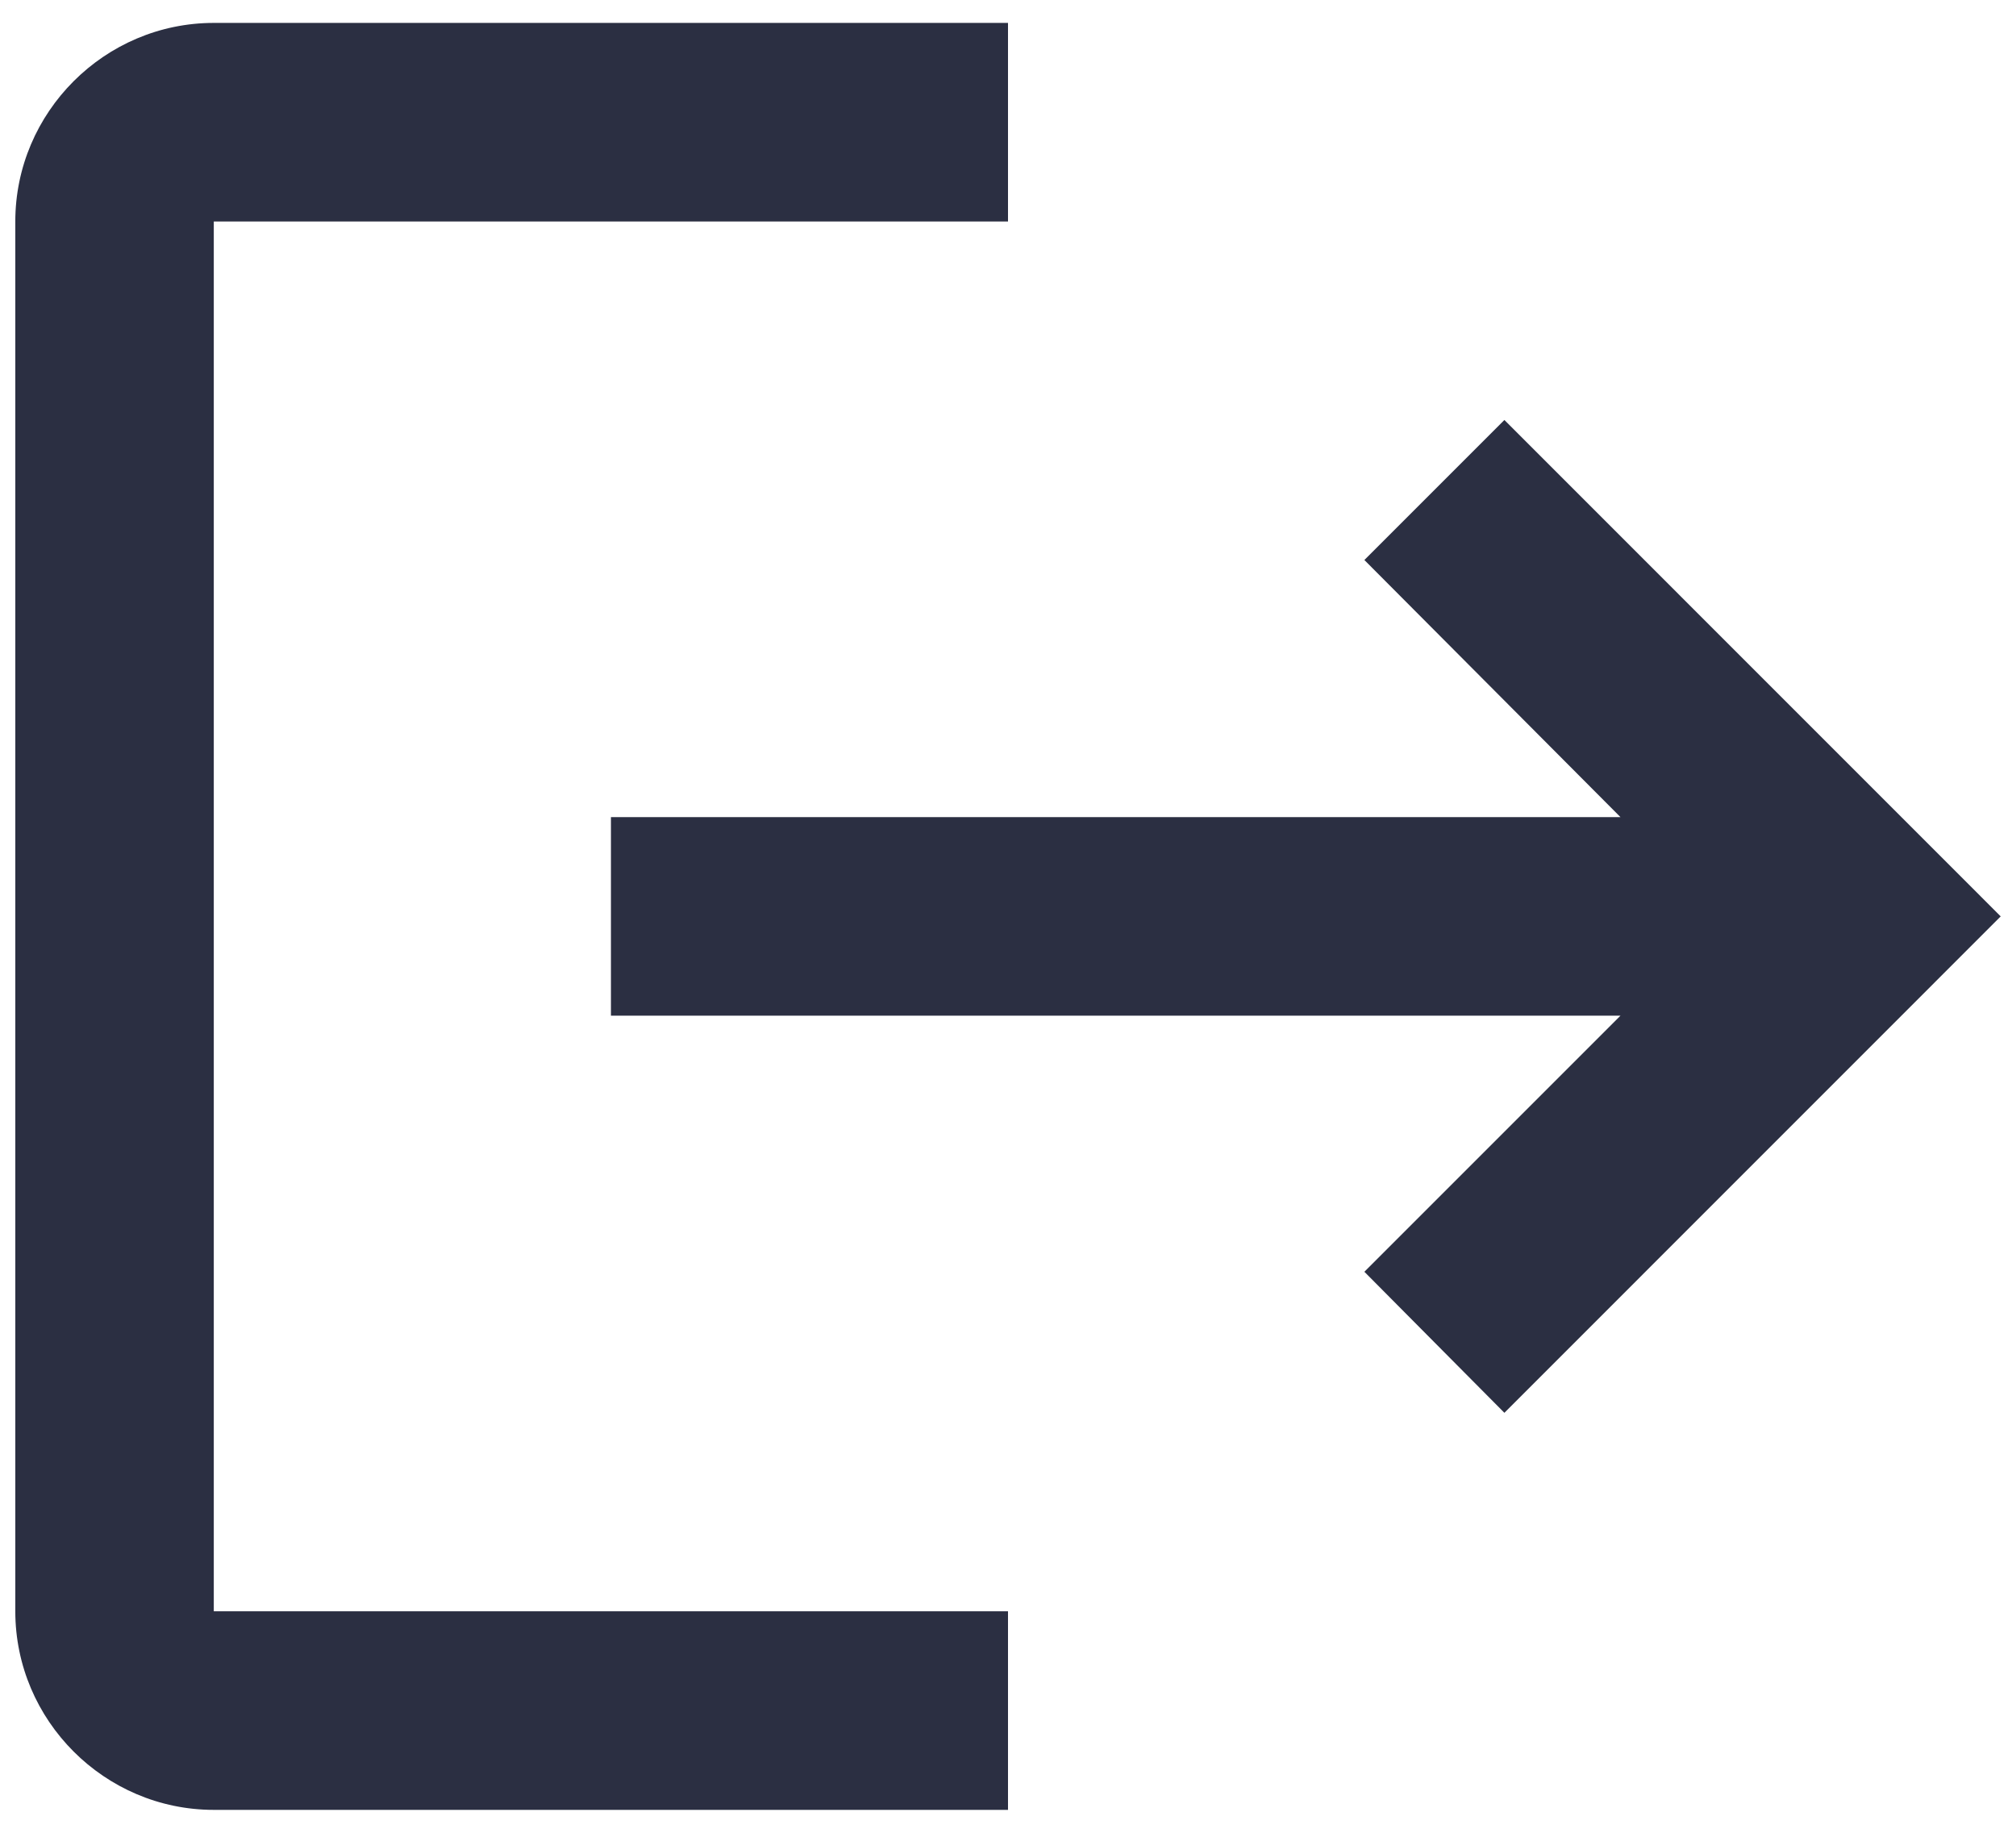
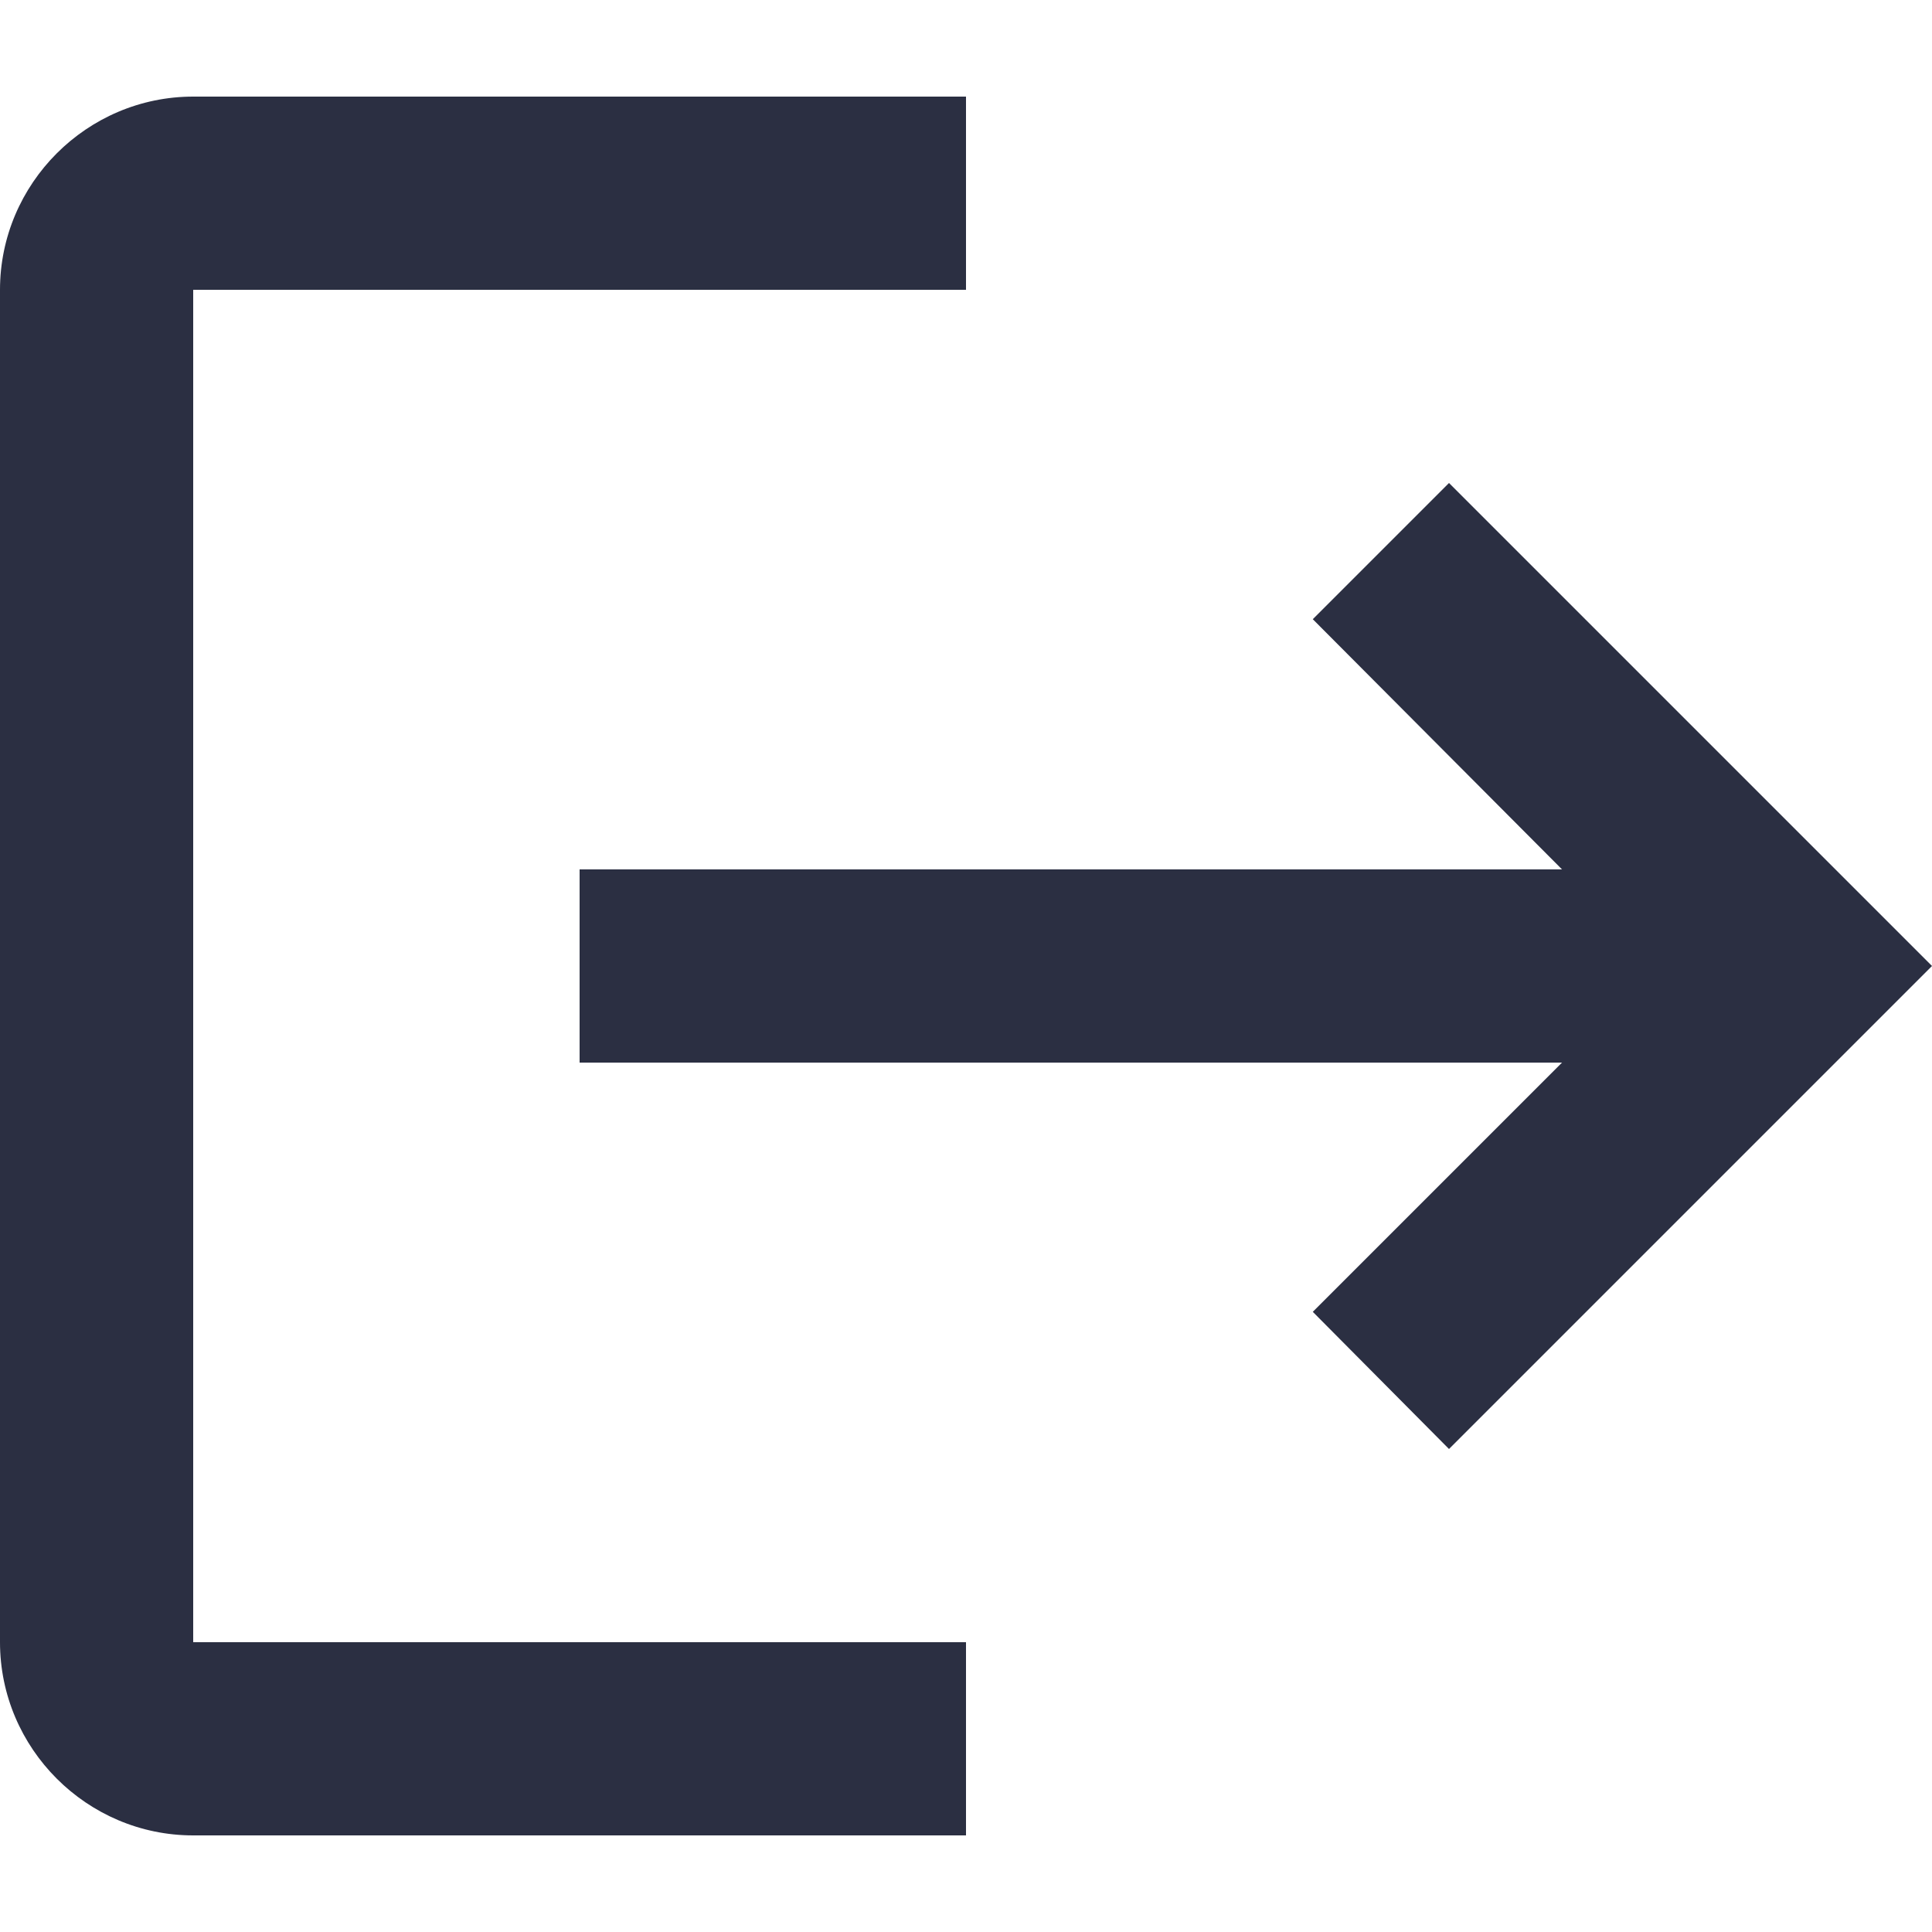
- <svg xmlns="http://www.w3.org/2000/svg" width="22" height="20" viewBox="0 0 22 20" fill="none">
-   <path d="M16.417 4.583L14.889 6.111L17.684 8.917H6.667V11.083H17.684L14.889 13.878L16.417 15.417L21.833 10L16.417 4.583ZM2.333 2.417H11V0.25H2.333C1.142 0.25 0.167 1.225 0.167 2.417V17.583C0.167 18.775 1.142 19.75 2.333 19.75H11V17.583H2.333V2.417Z" fill="#2B2F42" />
+ <svg xmlns="http://www.w3.org/2000/svg" width="10" height="10" viewBox="0 0 10 10" fill="none">
+   <path d="M7.5 2.5L6.795 3.205L8.085 4.5H3V5.5H8.085L6.795 6.79L7.5 7.5L10 5L7.5 2.5ZM1 1.5H5V0.5H1C0.45 0.5 0 0.95 0 1.5V8.5C0 9.05 0.45 9.5 1 9.5H5V8.5H1V1.5Z" fill="#2B2F42" />
</svg>
